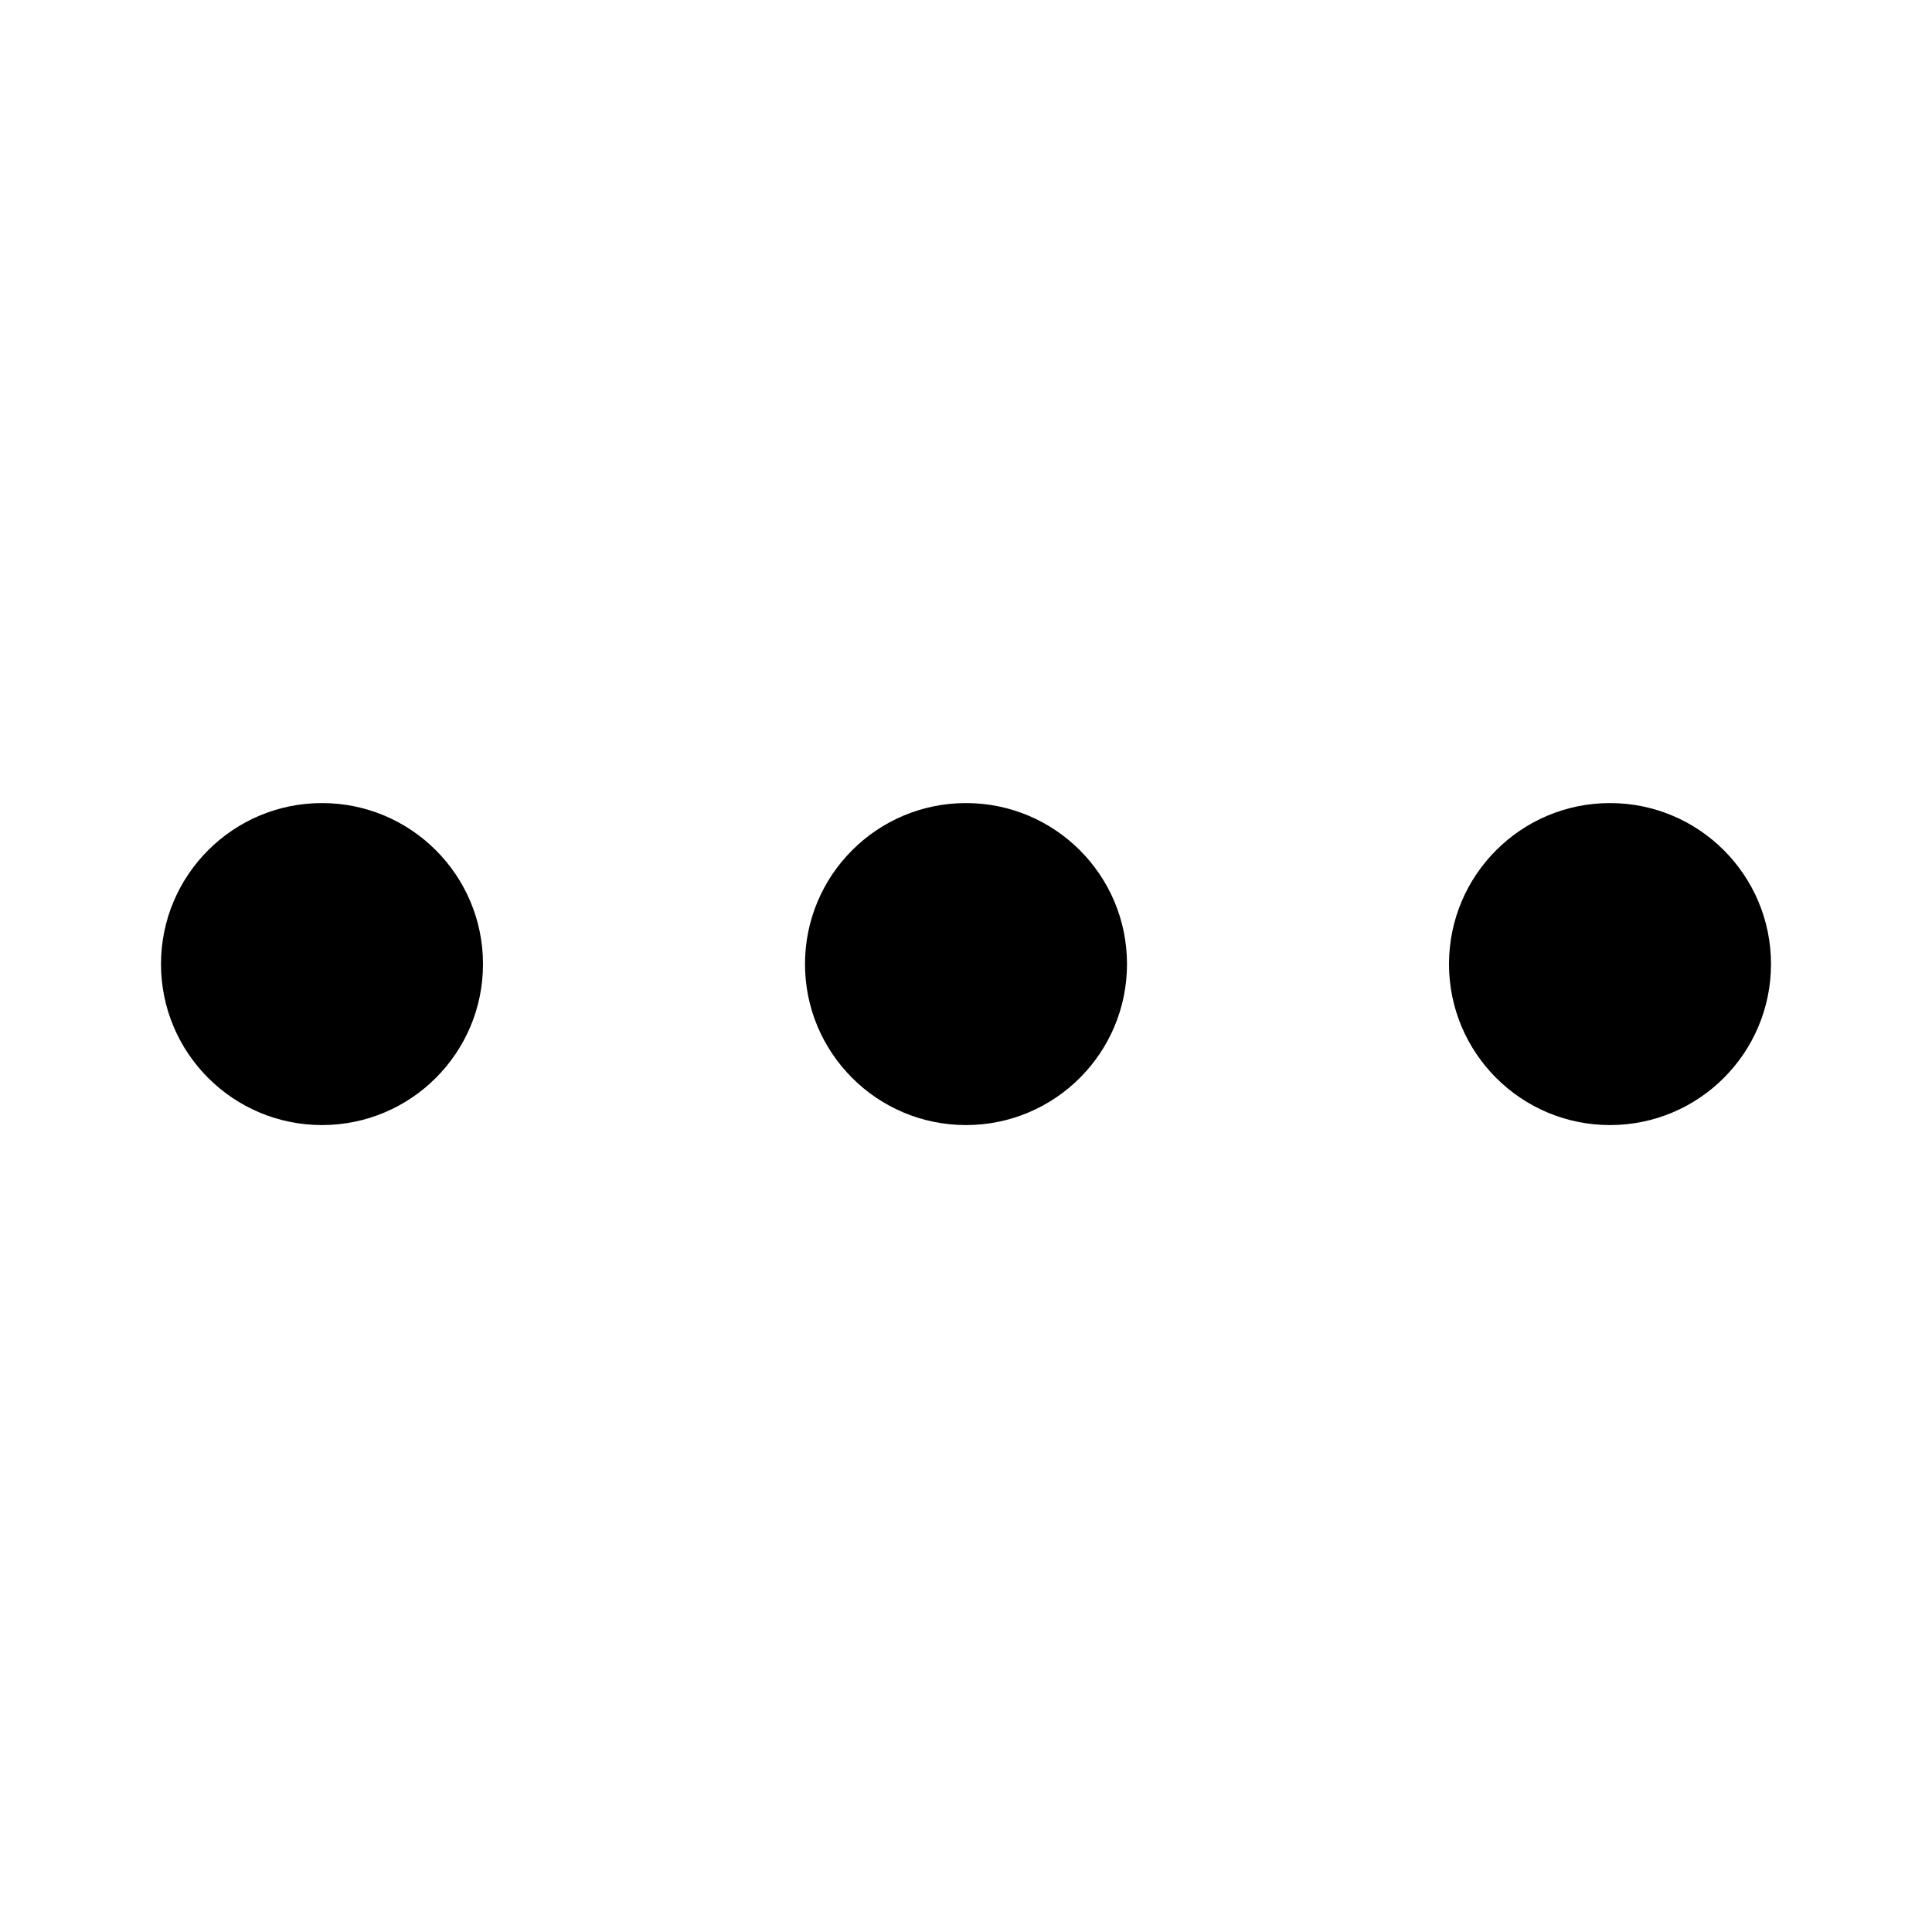
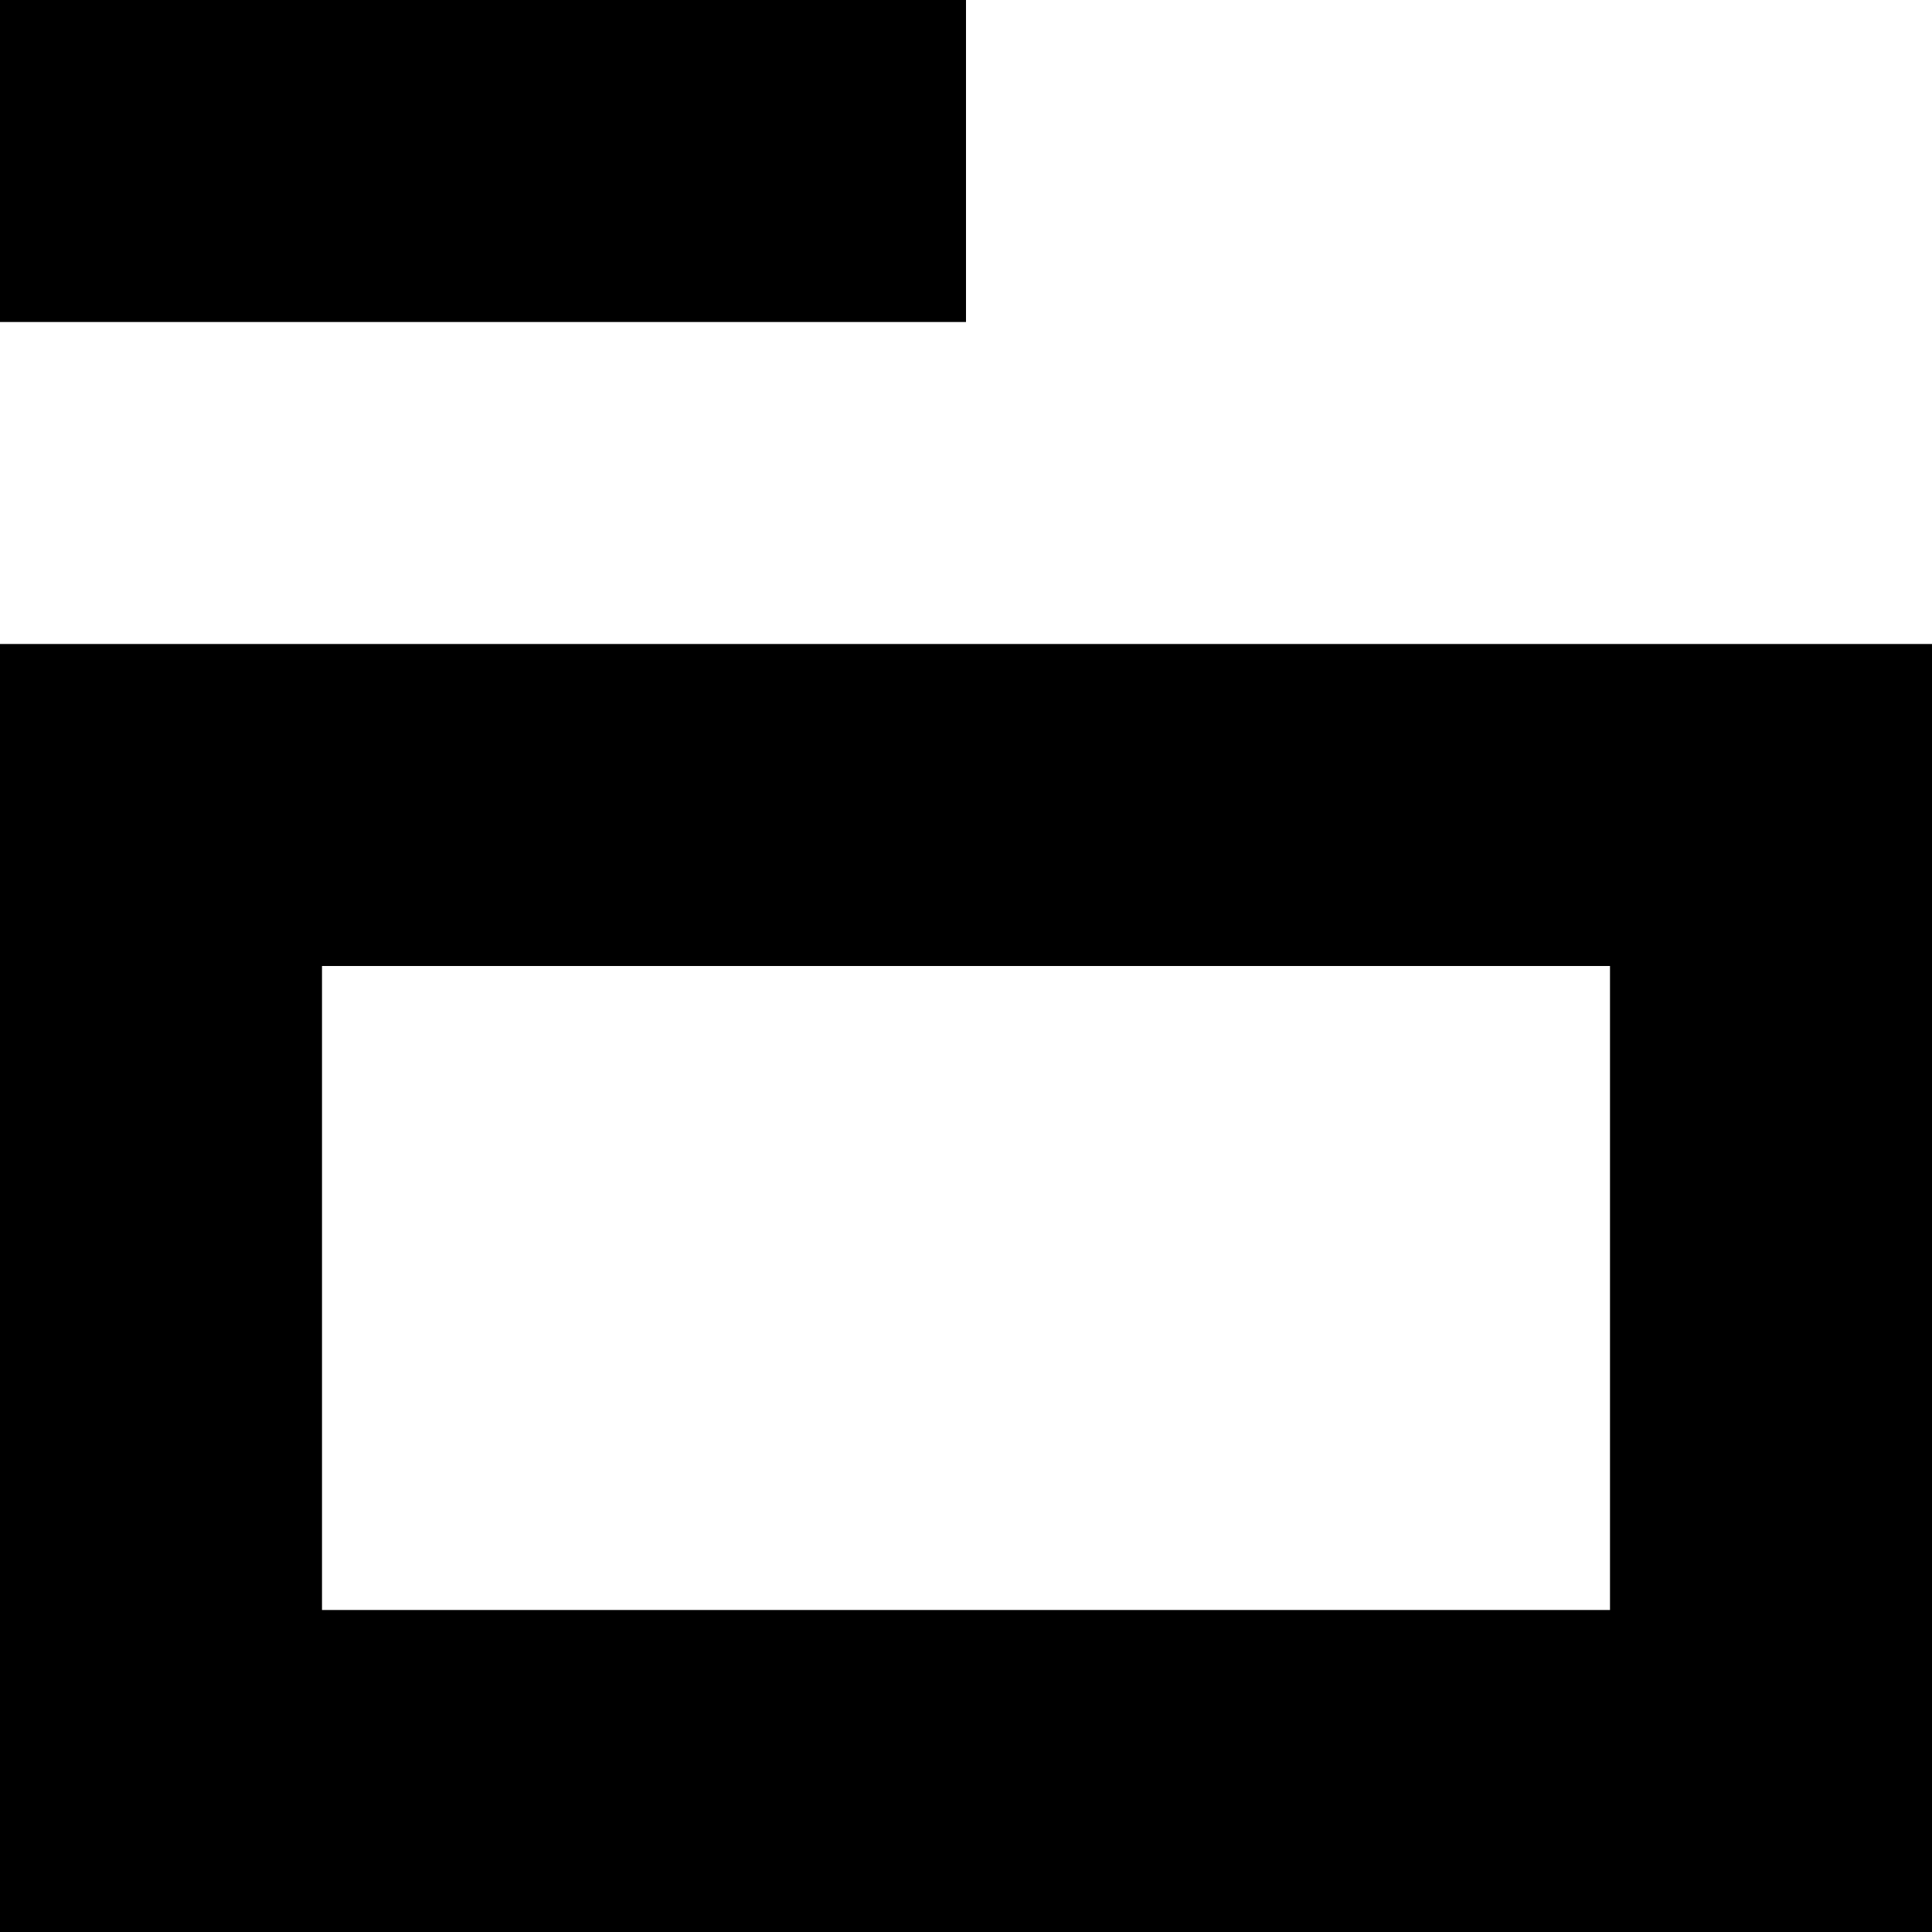
<svg xmlns="http://www.w3.org/2000/svg" id="_Слой_1" data-name="Слой_1" version="1.1" viewBox="0 0 30 30">
-   <rect x="2.5" y="12.47" width="5" height="5" rx="2.5" ry="2.5" />
-   <rect x="12.5" y="12.47" width="5" height="5" rx="2.5" ry="2.5" />
-   <rect x="22.5" y="12.47" width="5" height="5" rx="2.5" ry="2.5" />
+   <path d="M25,15v10H5v-10h20M30,10H0v20h30V10h0Z" />
+   <rect y="0" width="15" height="5" />
</svg>
